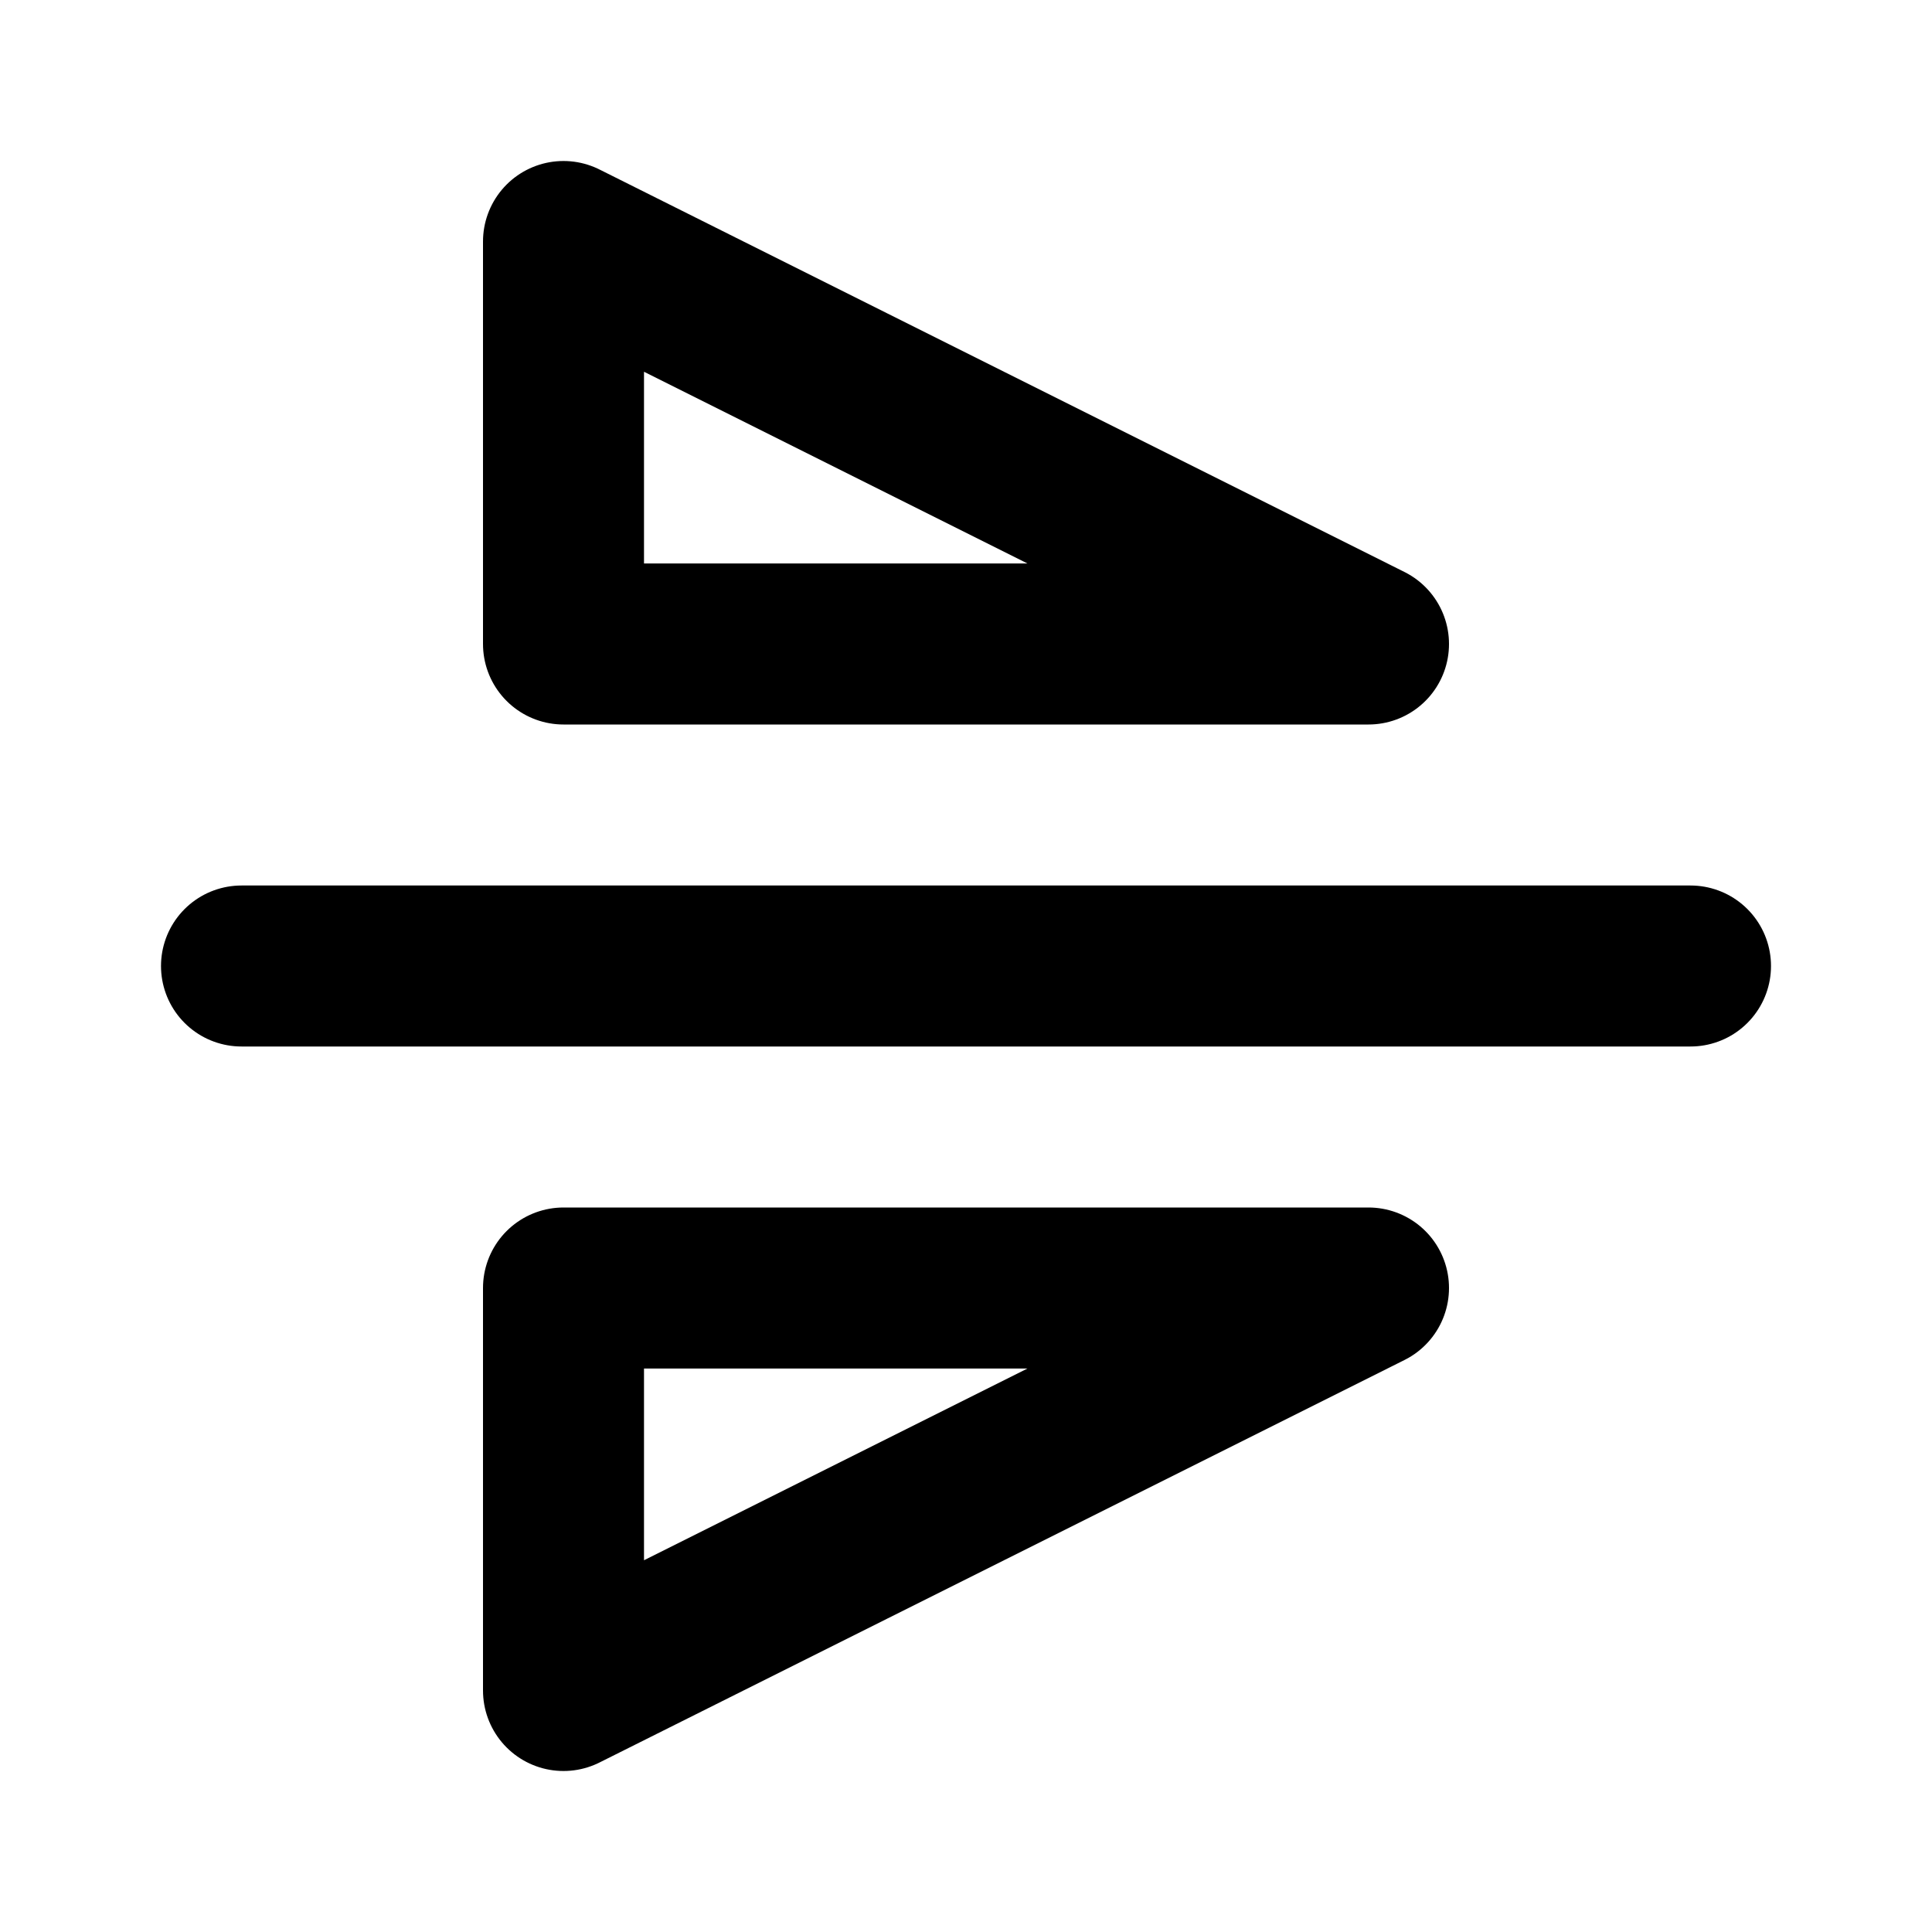
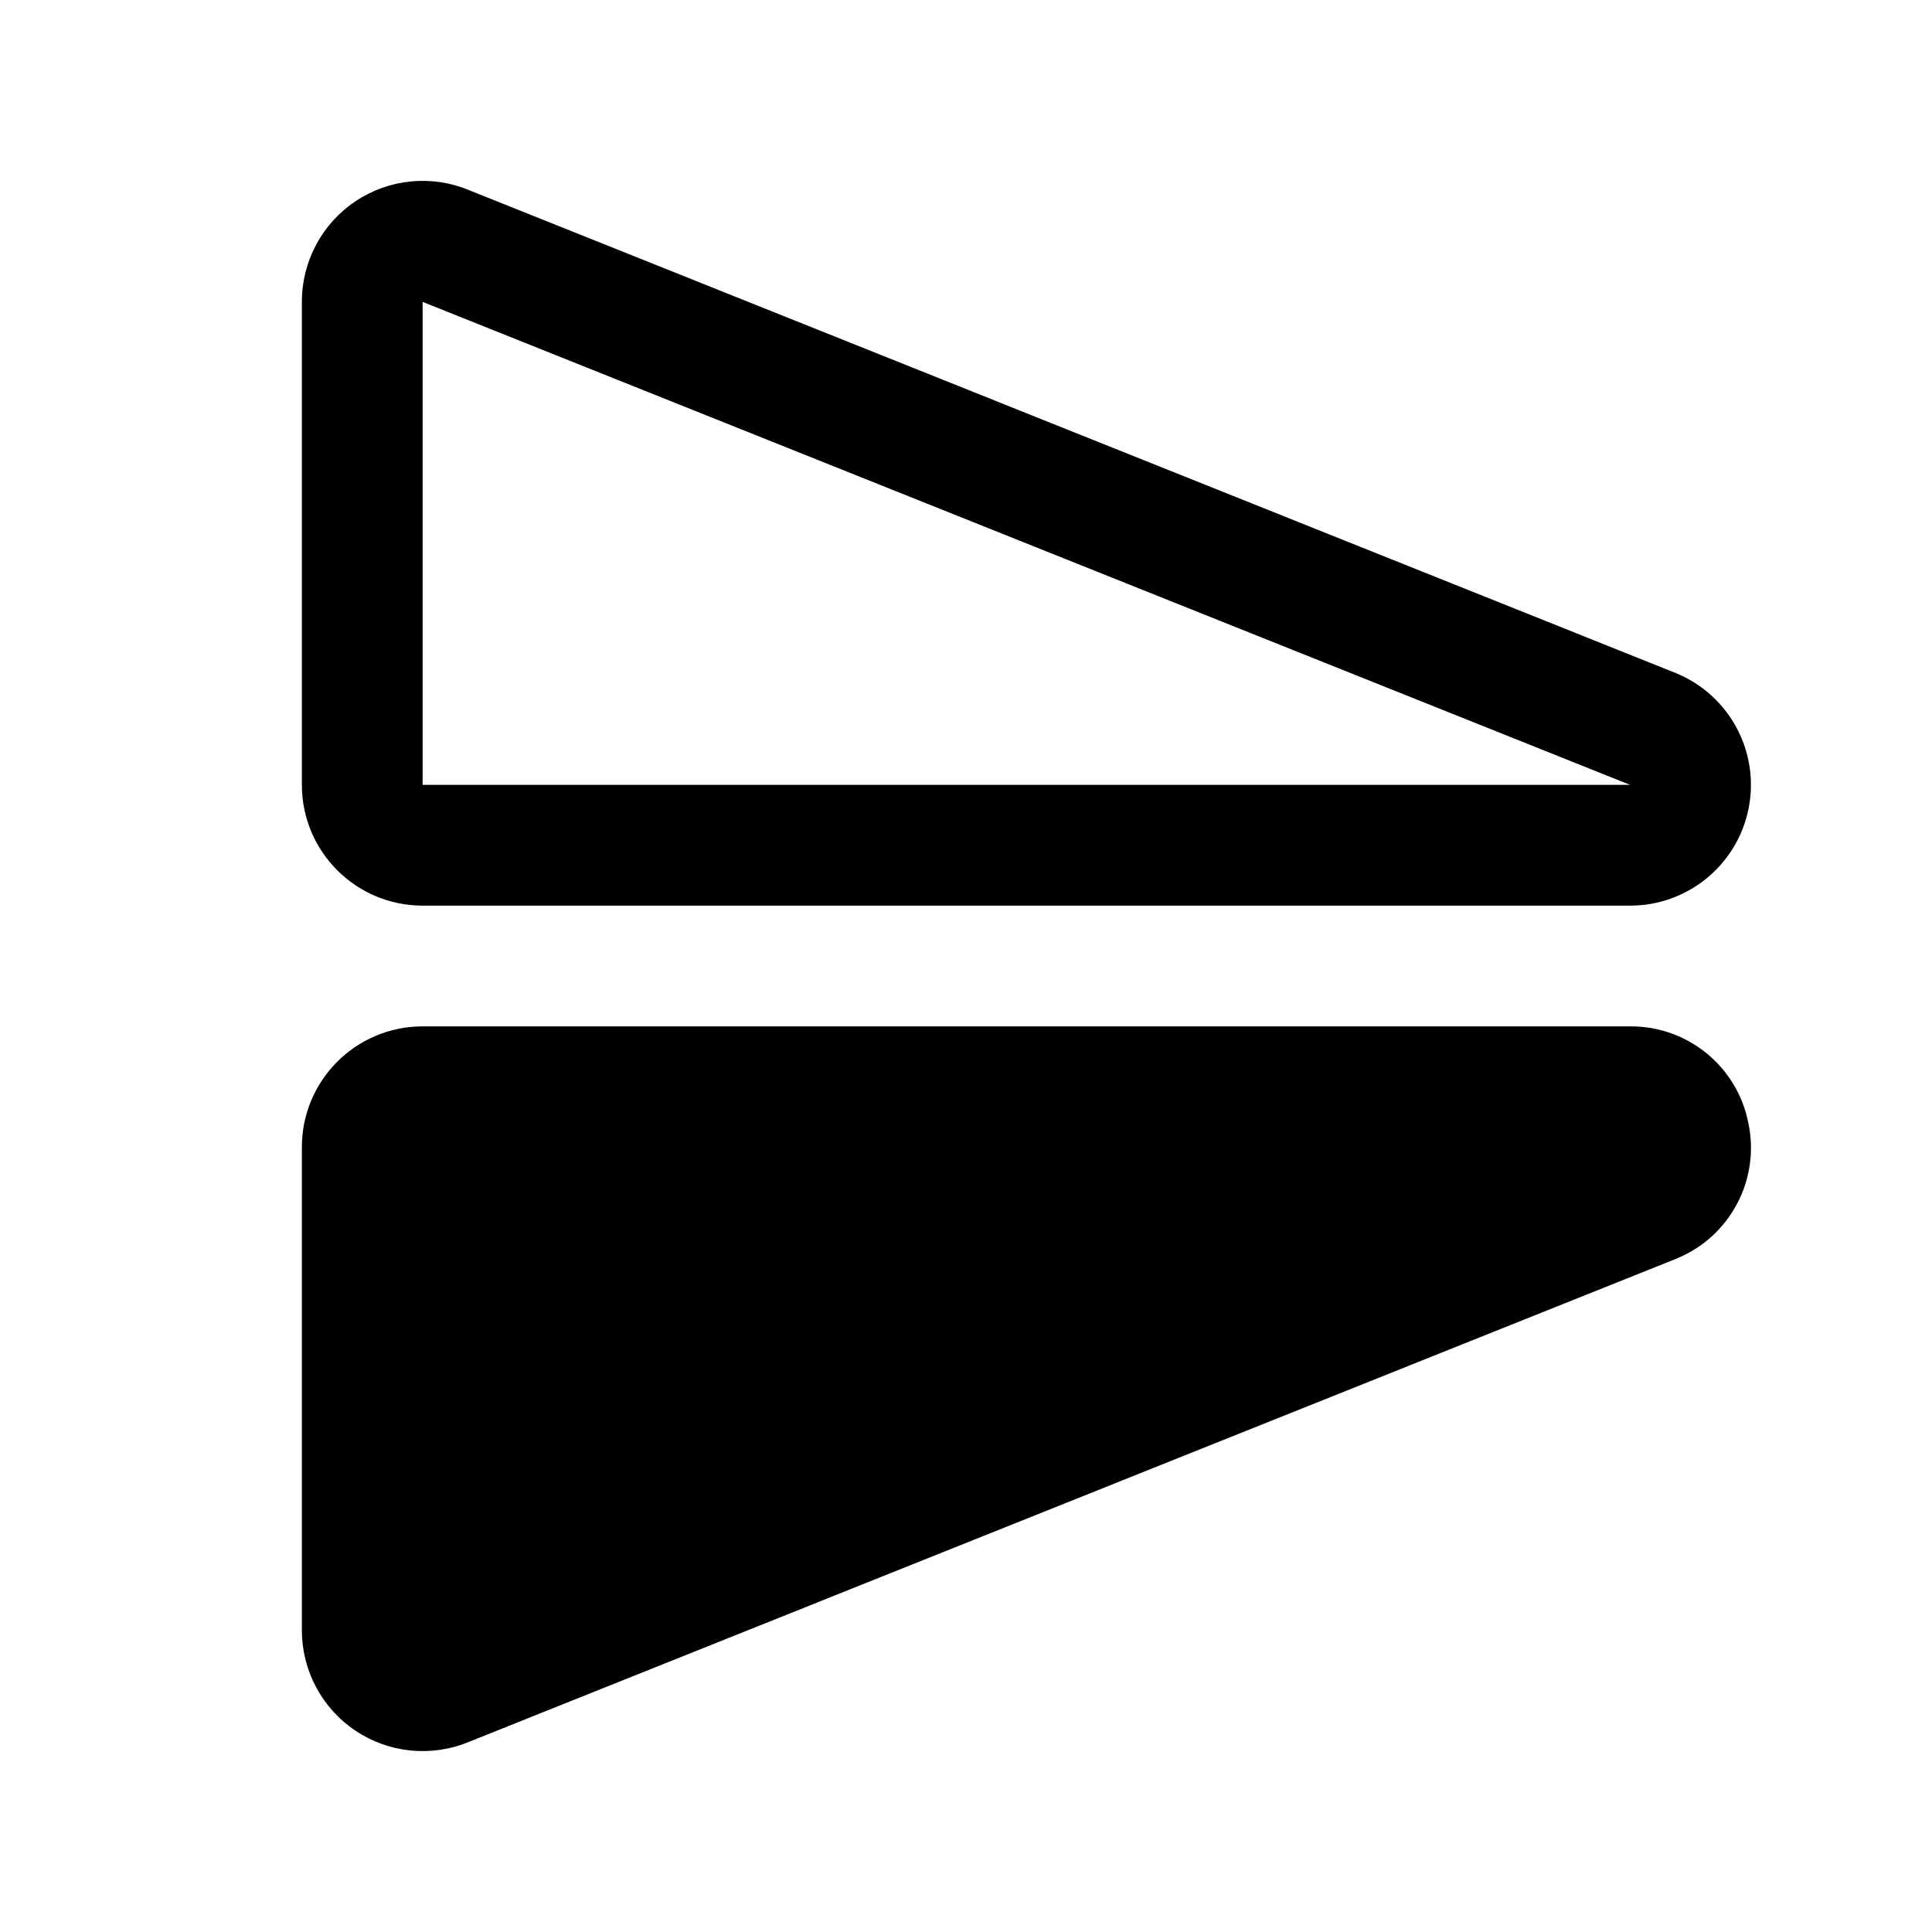
- <svg xmlns="http://www.w3.org/2000/svg" width="24" height="24" viewBox="0 0 24 24" fill="none" stroke="currentColor" stroke-width="2" stroke-linecap="round" stroke-linejoin="round">
-   <path d="M3 12l18 0" />
-   <path d="M7 16l10 0l-10 5l0 -5" />
-   <path d="M7 8l10 0l-10 -5l0 5" />
+ <svg xmlns="http://www.w3.org/2000/svg" viewBox="0 0 256 256" fill="currentColor">
+   <path d="M56,120H216a16,16,0,0,0,6.23-30.74l-.14-.06-159.93-64A16,16,0,0,0,40,40v64A16,16,0,0,0,56,120Zm0-80,.15.06L216,104H56l0-64ZM231.67,148.82a15.85,15.85,0,0,1-9.45,17.92l-.14.06-159.93,64A16,16,0,0,1,40,216V152a16,16,0,0,1,16-16H216A15.85,15.85,0,0,1,231.67,148.82Z" />
</svg>
